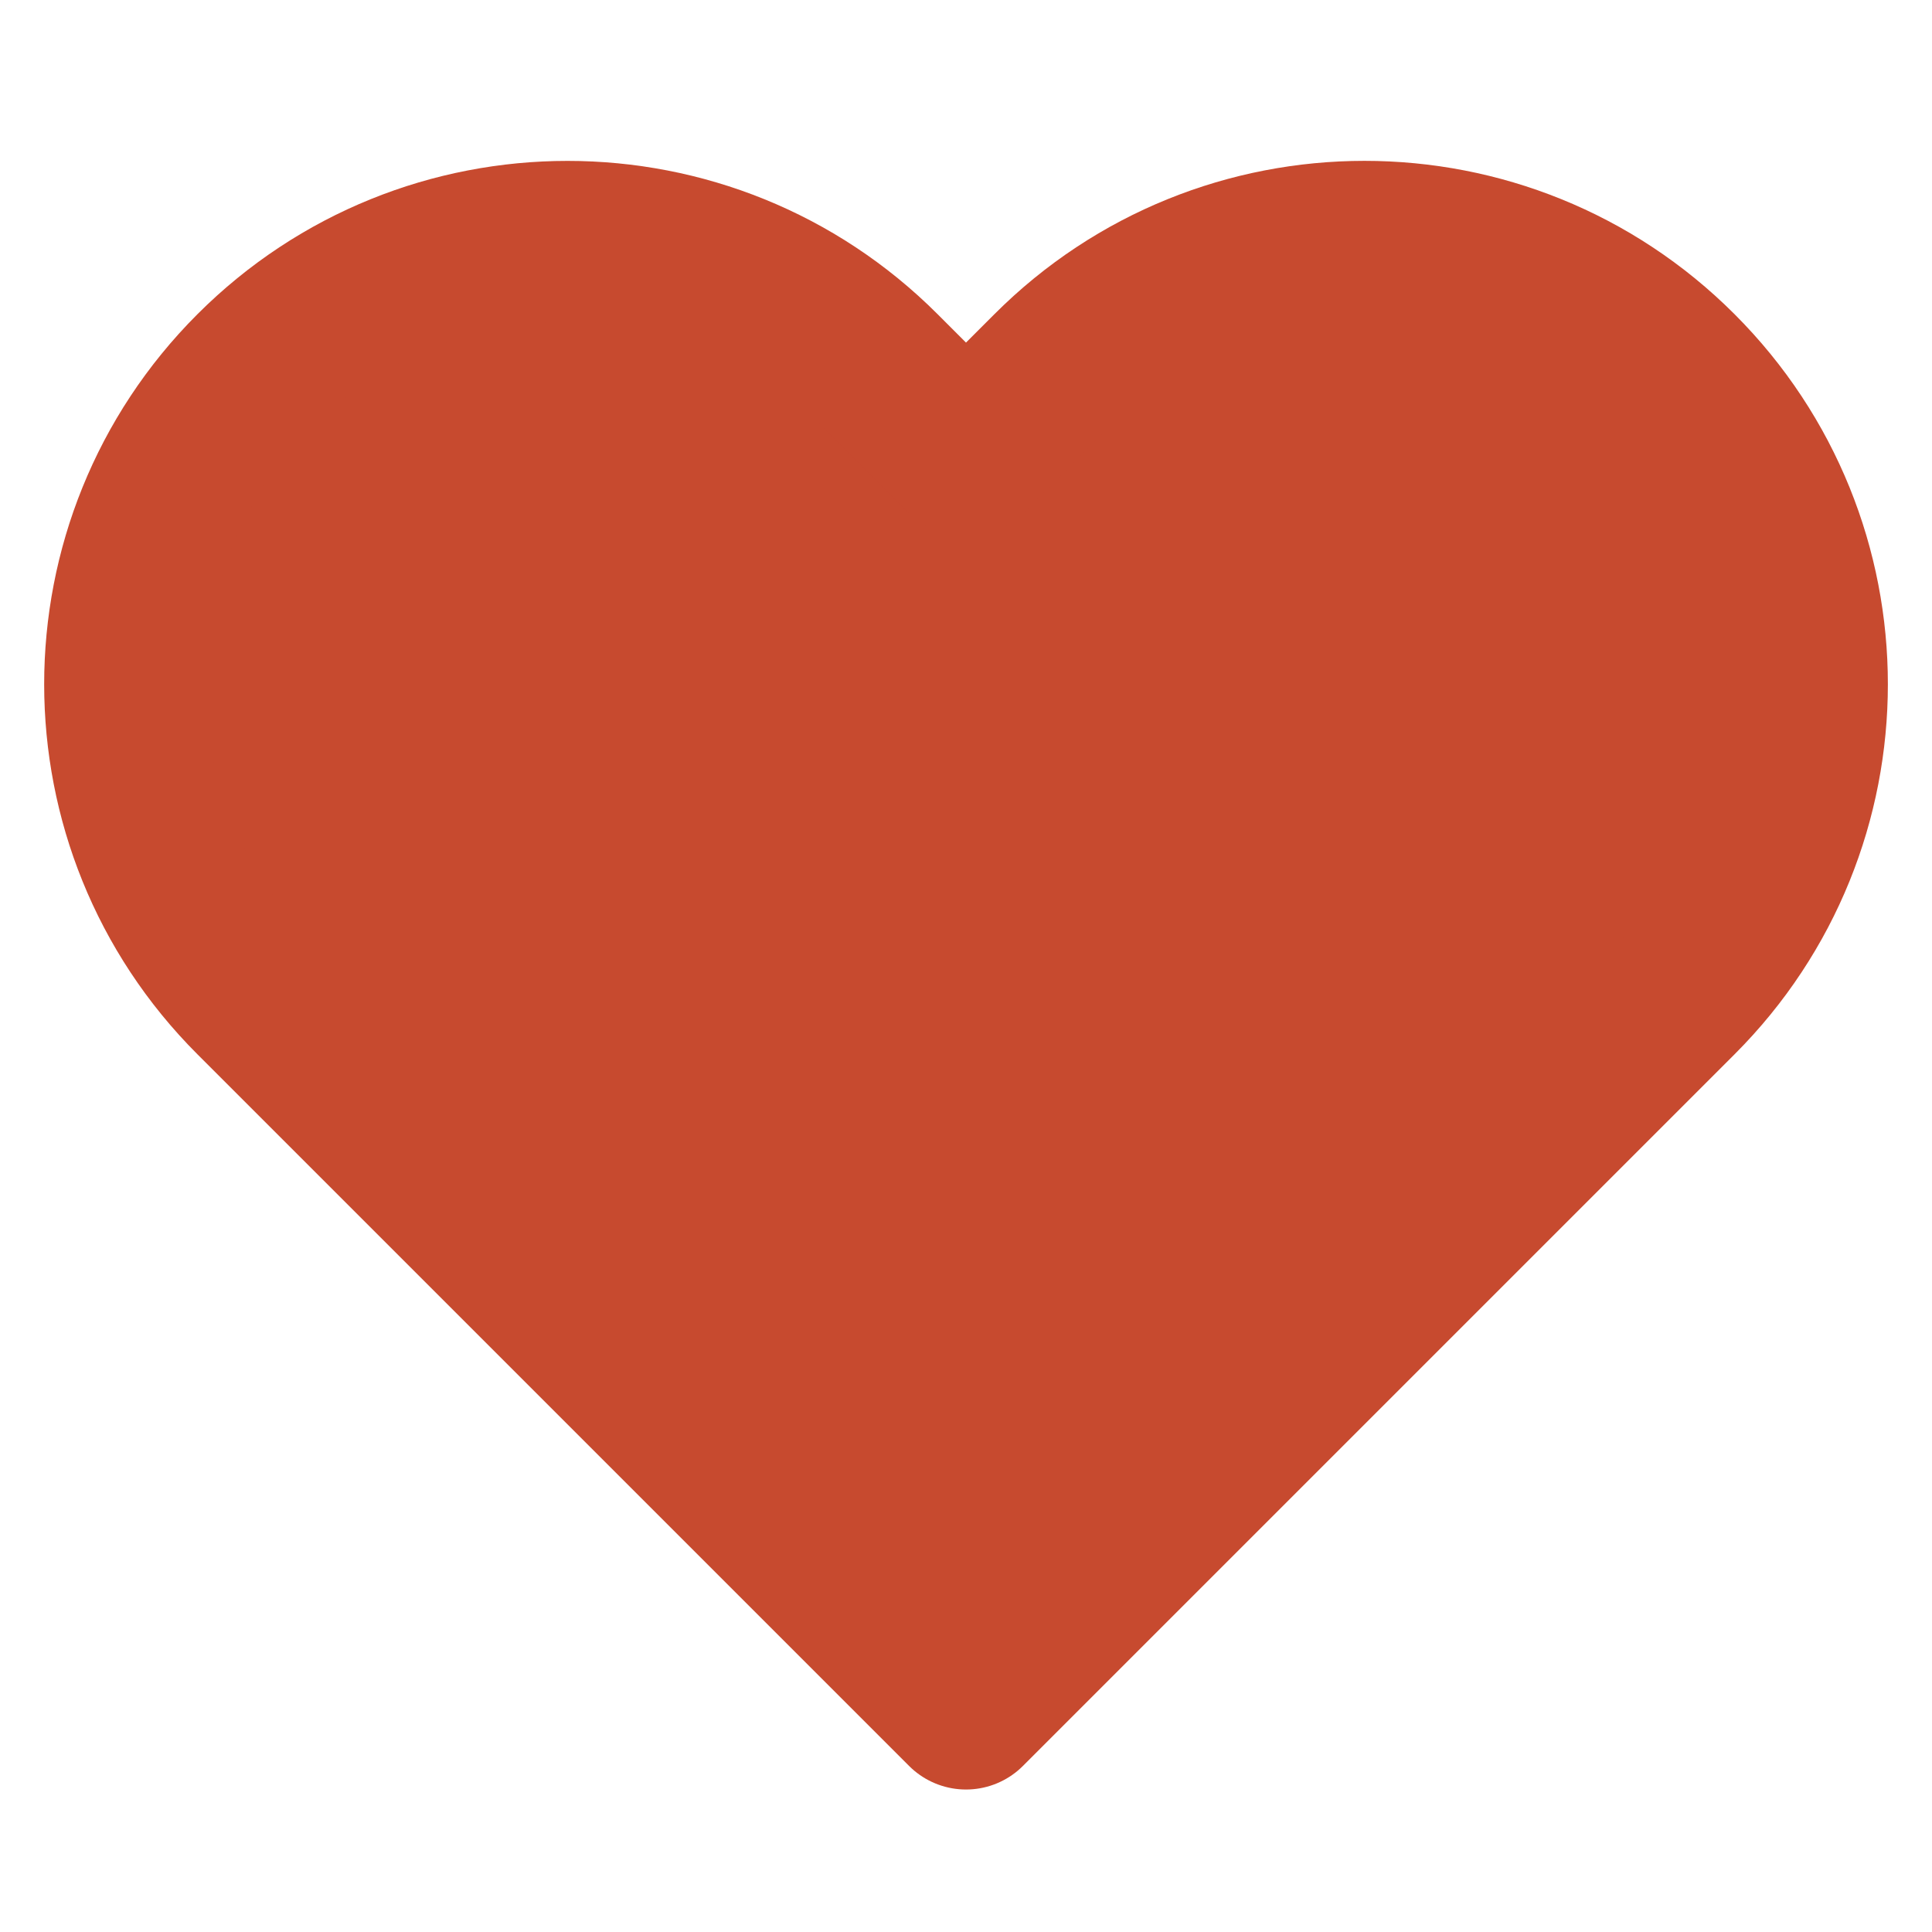
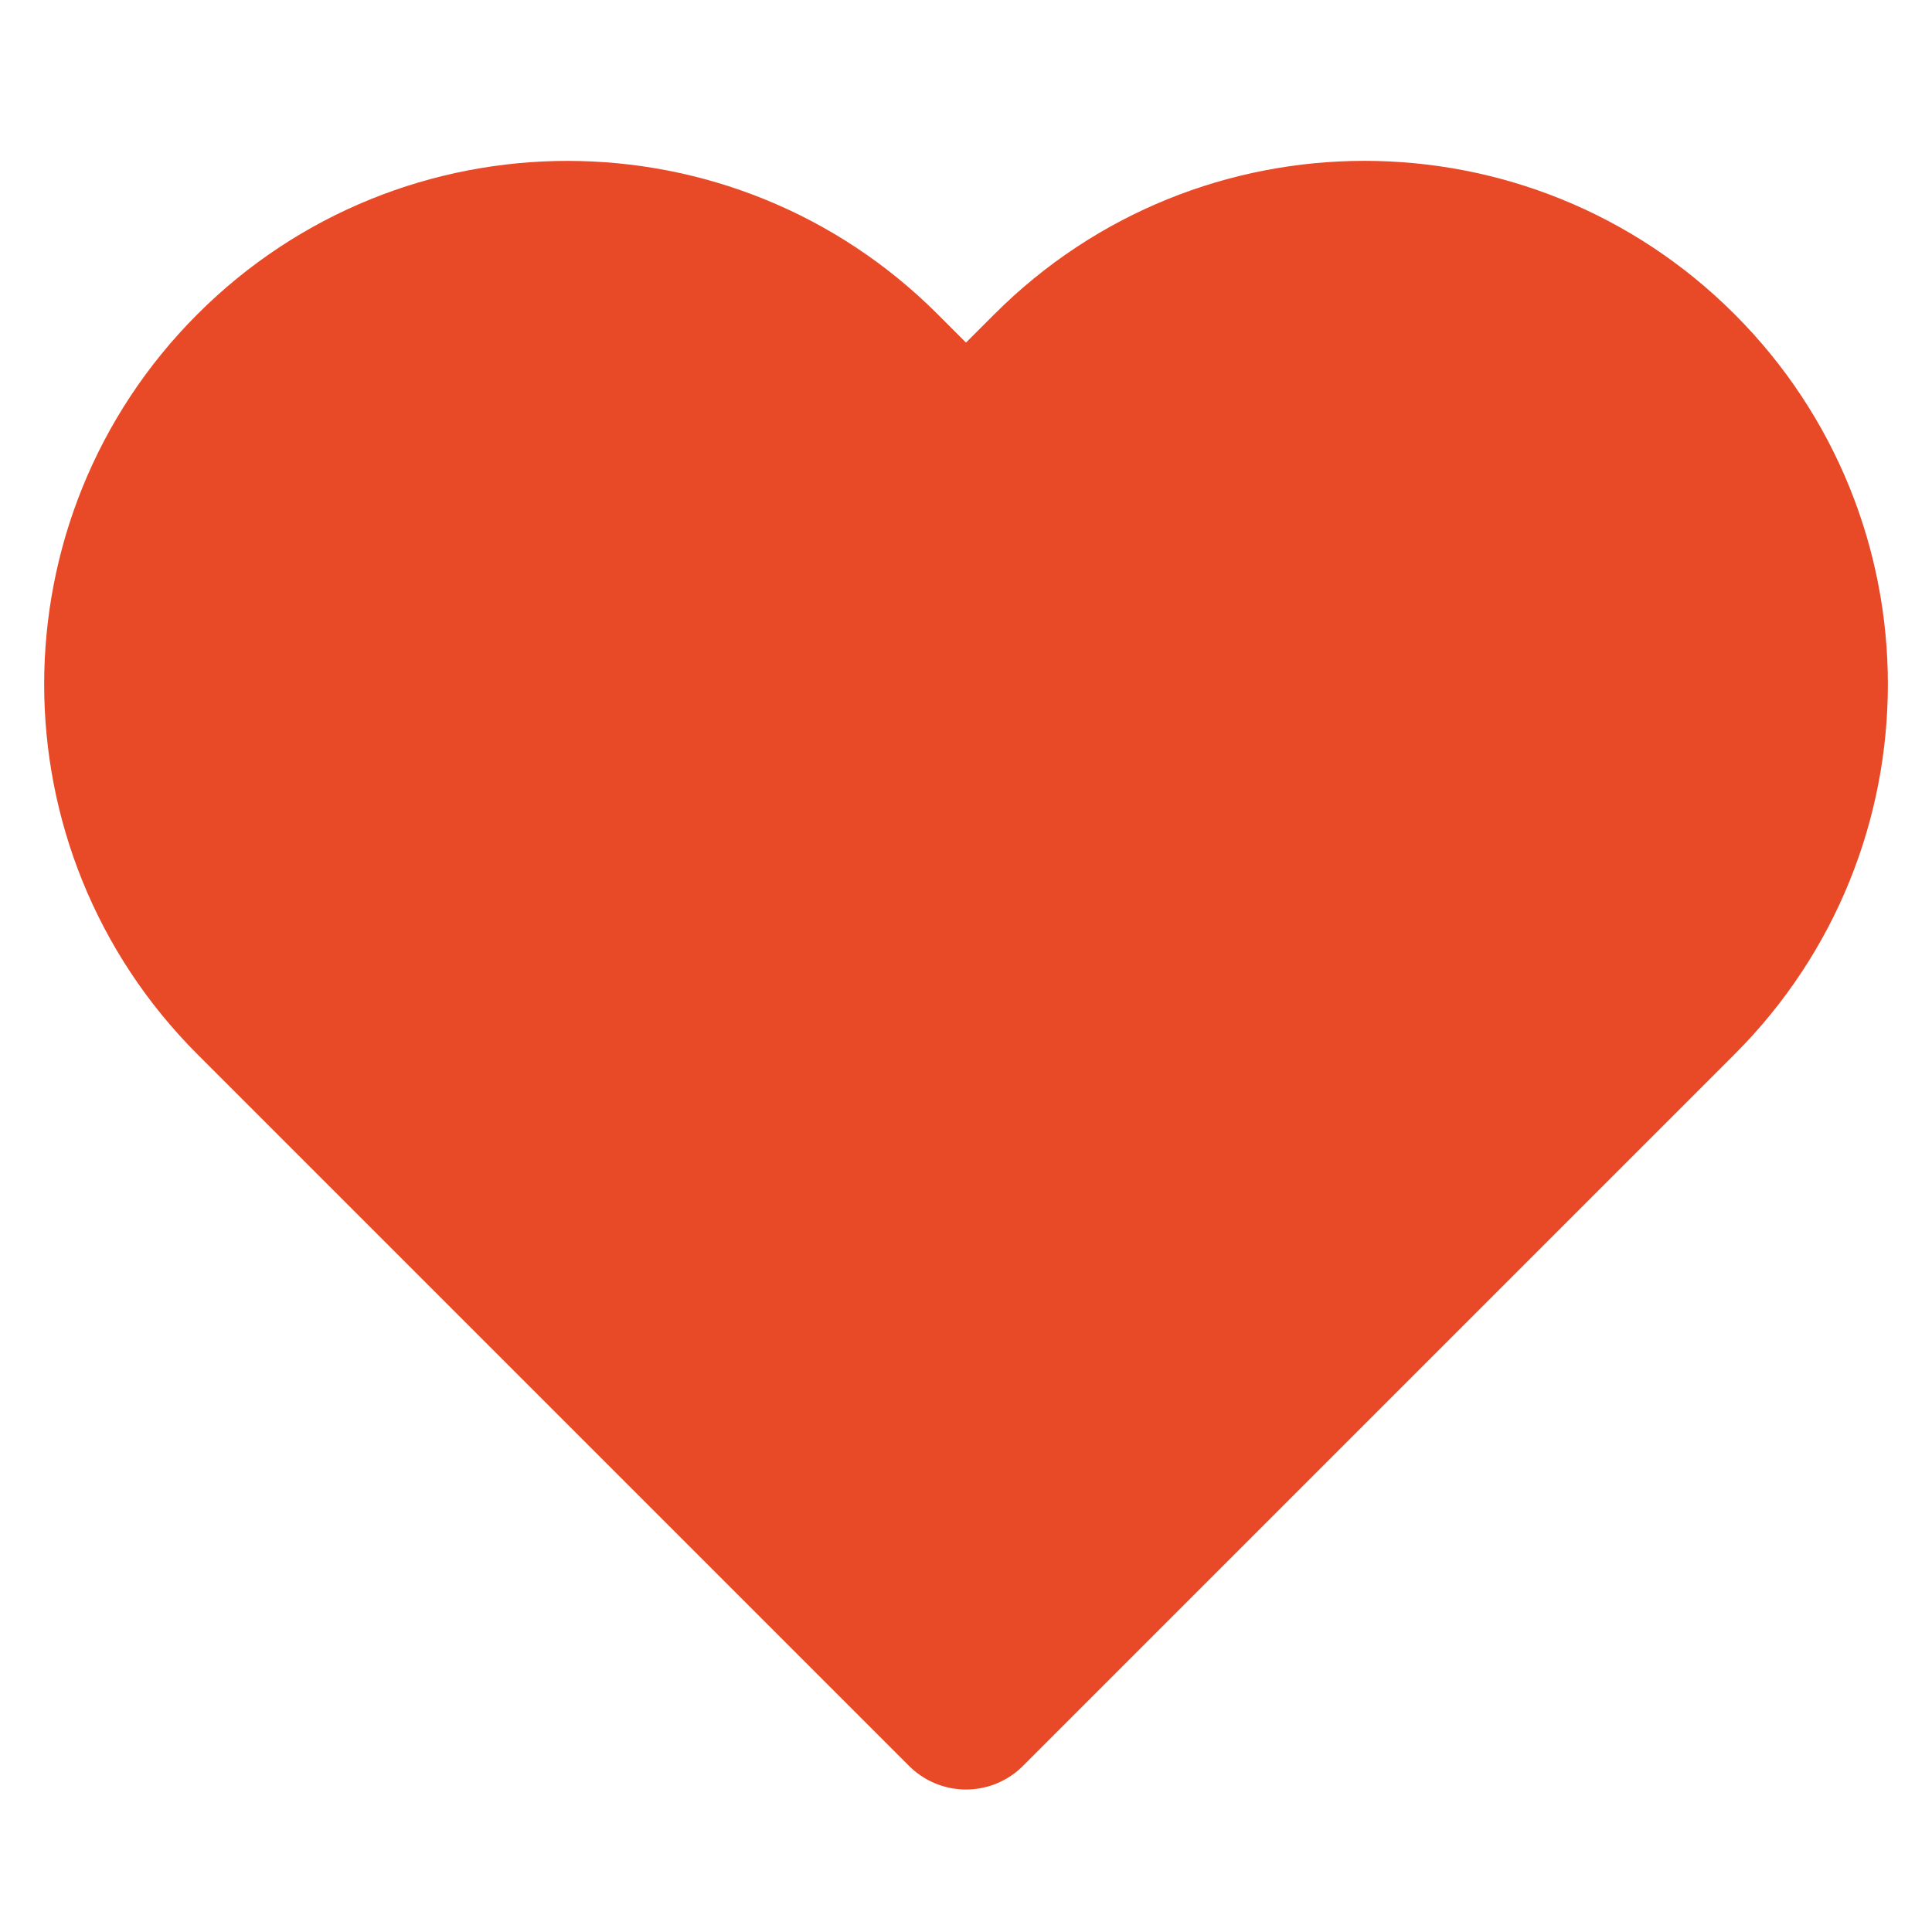
- <svg xmlns="http://www.w3.org/2000/svg" viewBox="0 0 24 24" fill="#C74A2F" stroke="#C74A2F" stroke-width="2" stroke-linecap="round" stroke-linejoin="round">
+ <svg xmlns="http://www.w3.org/2000/svg" viewBox="0 0 24 24" fill="#E84A27" stroke="#E84A27" stroke-width="2" stroke-linecap="round" stroke-linejoin="round">
  <path d="M20.84 4.61a5.5 5.5 0 0 0-7.78 0L12 5.67l-1.06-1.06a5.5 5.5 0 0 0-7.78 7.78l1.06 1.06L12 21.23l7.78-7.78 1.06-1.06a5.5 5.5 0 0 0 0-7.78z" />
</svg>
